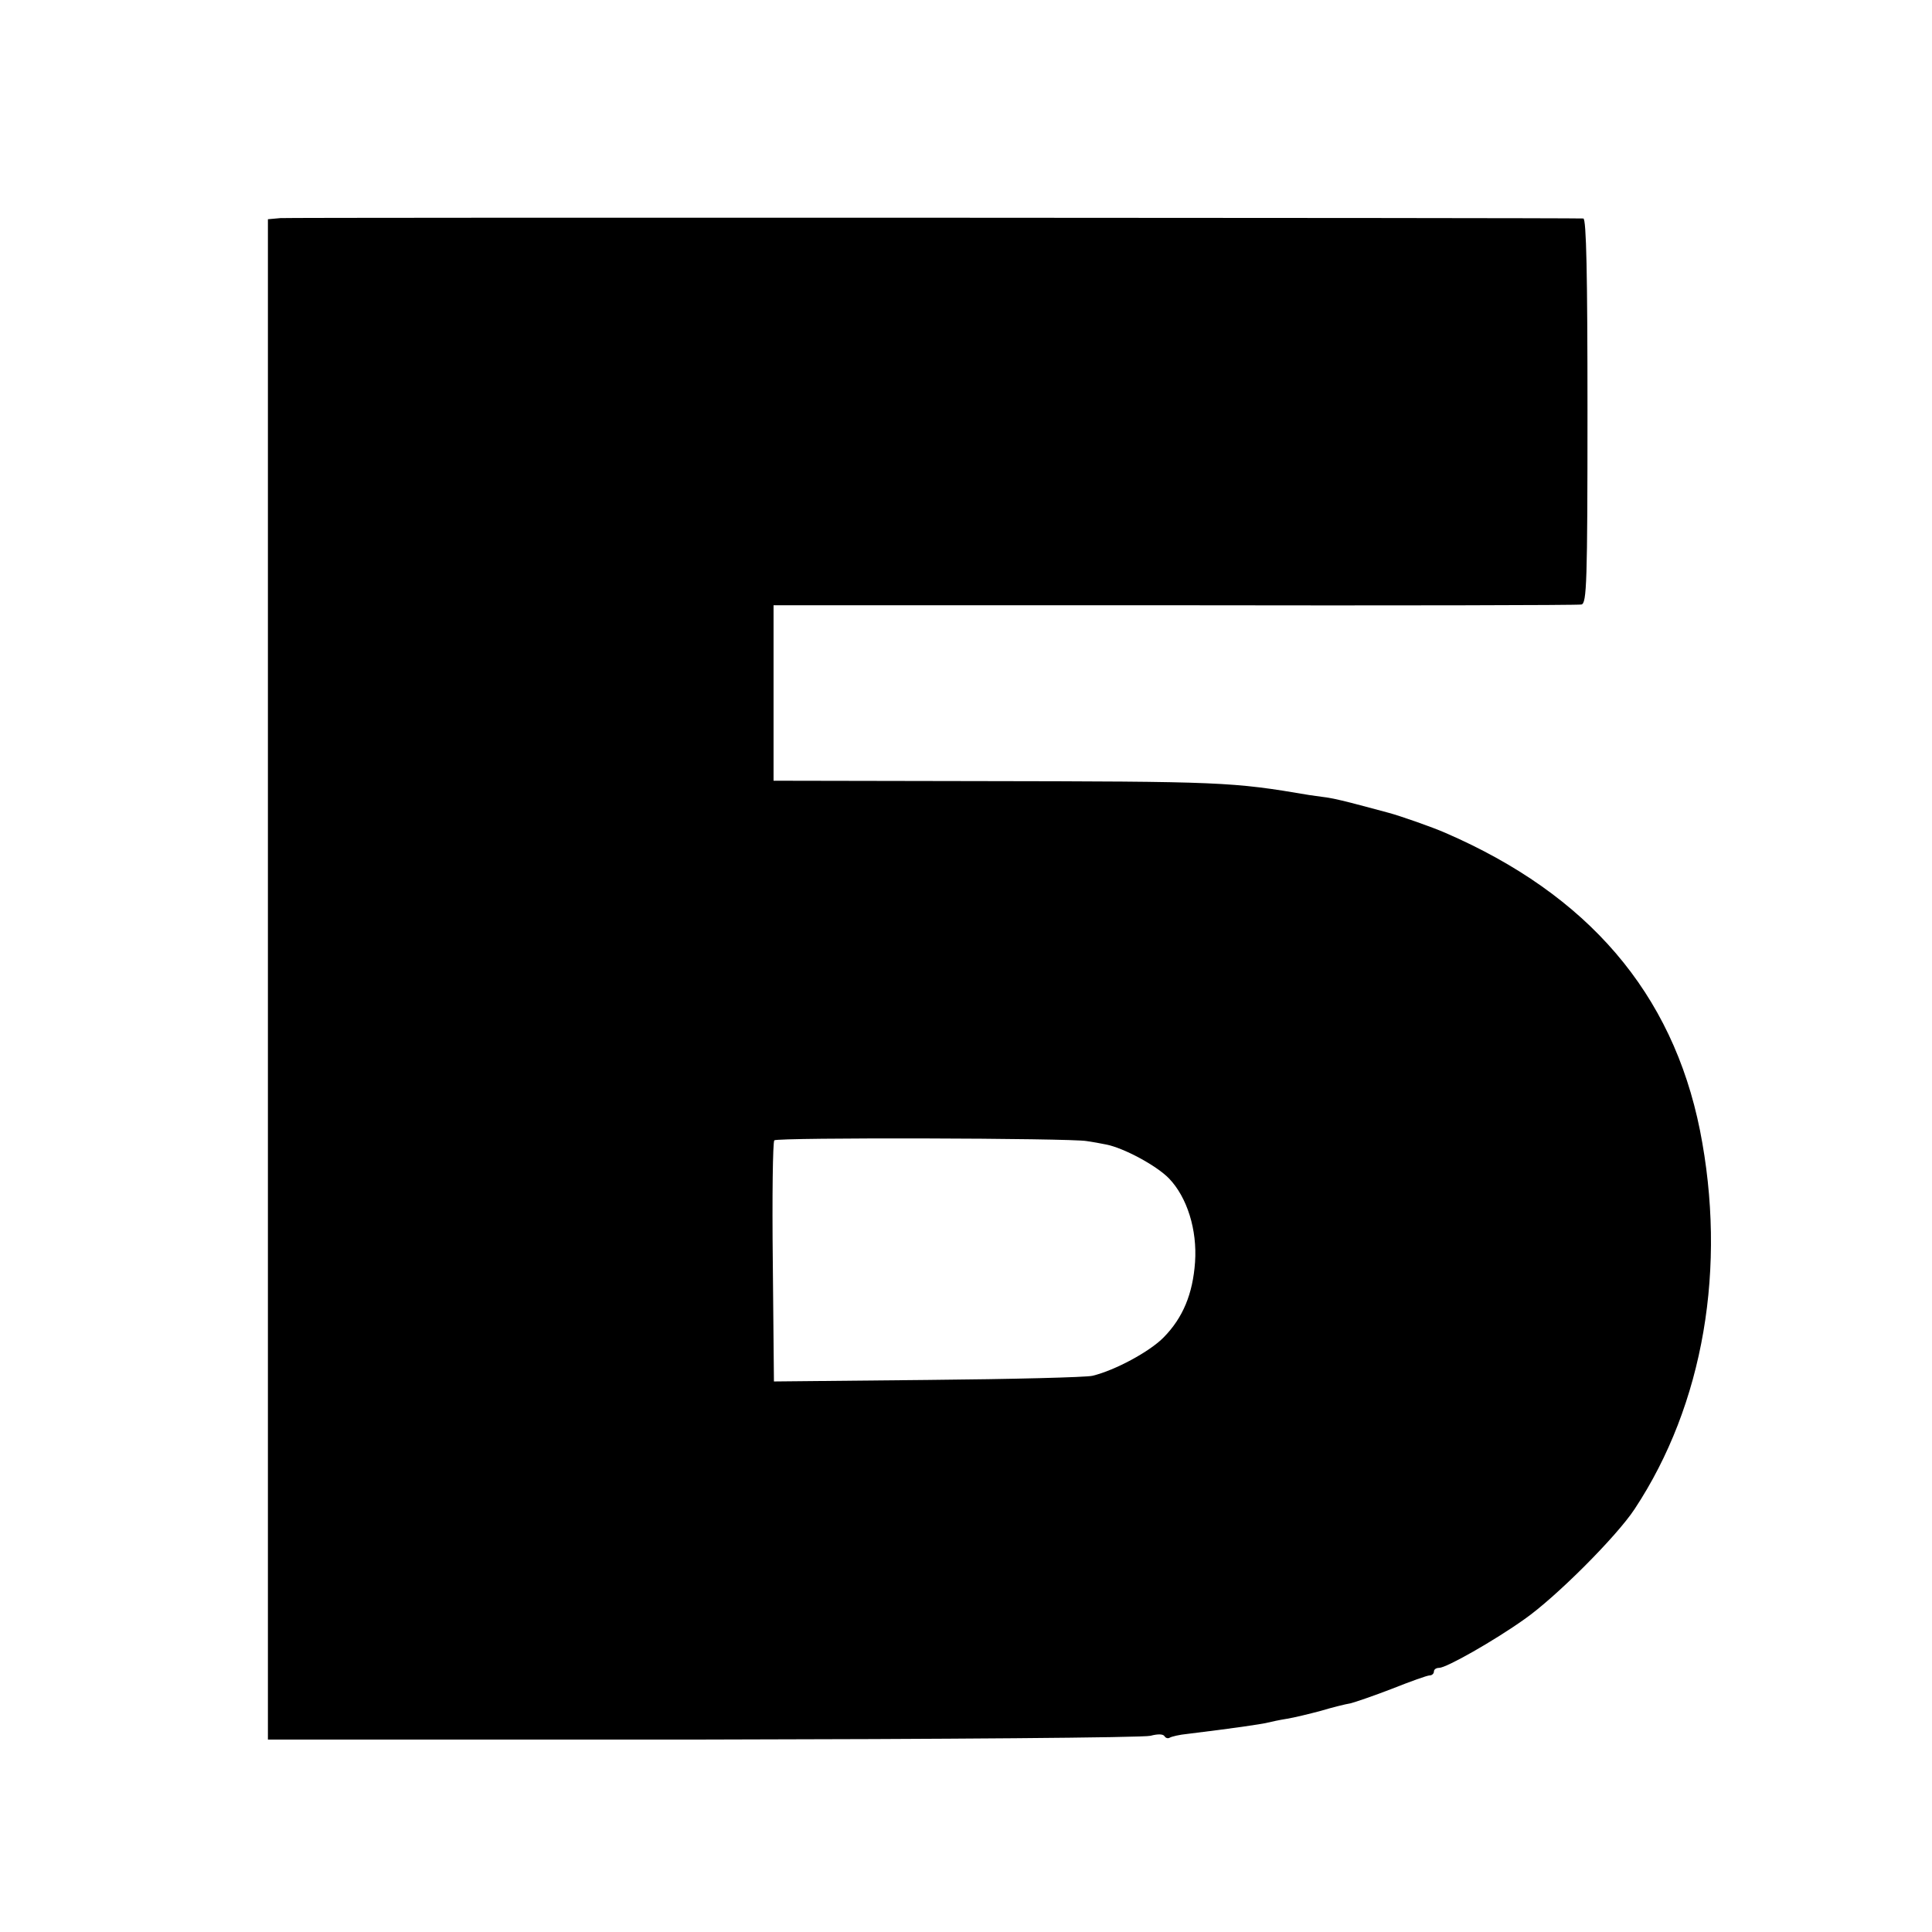
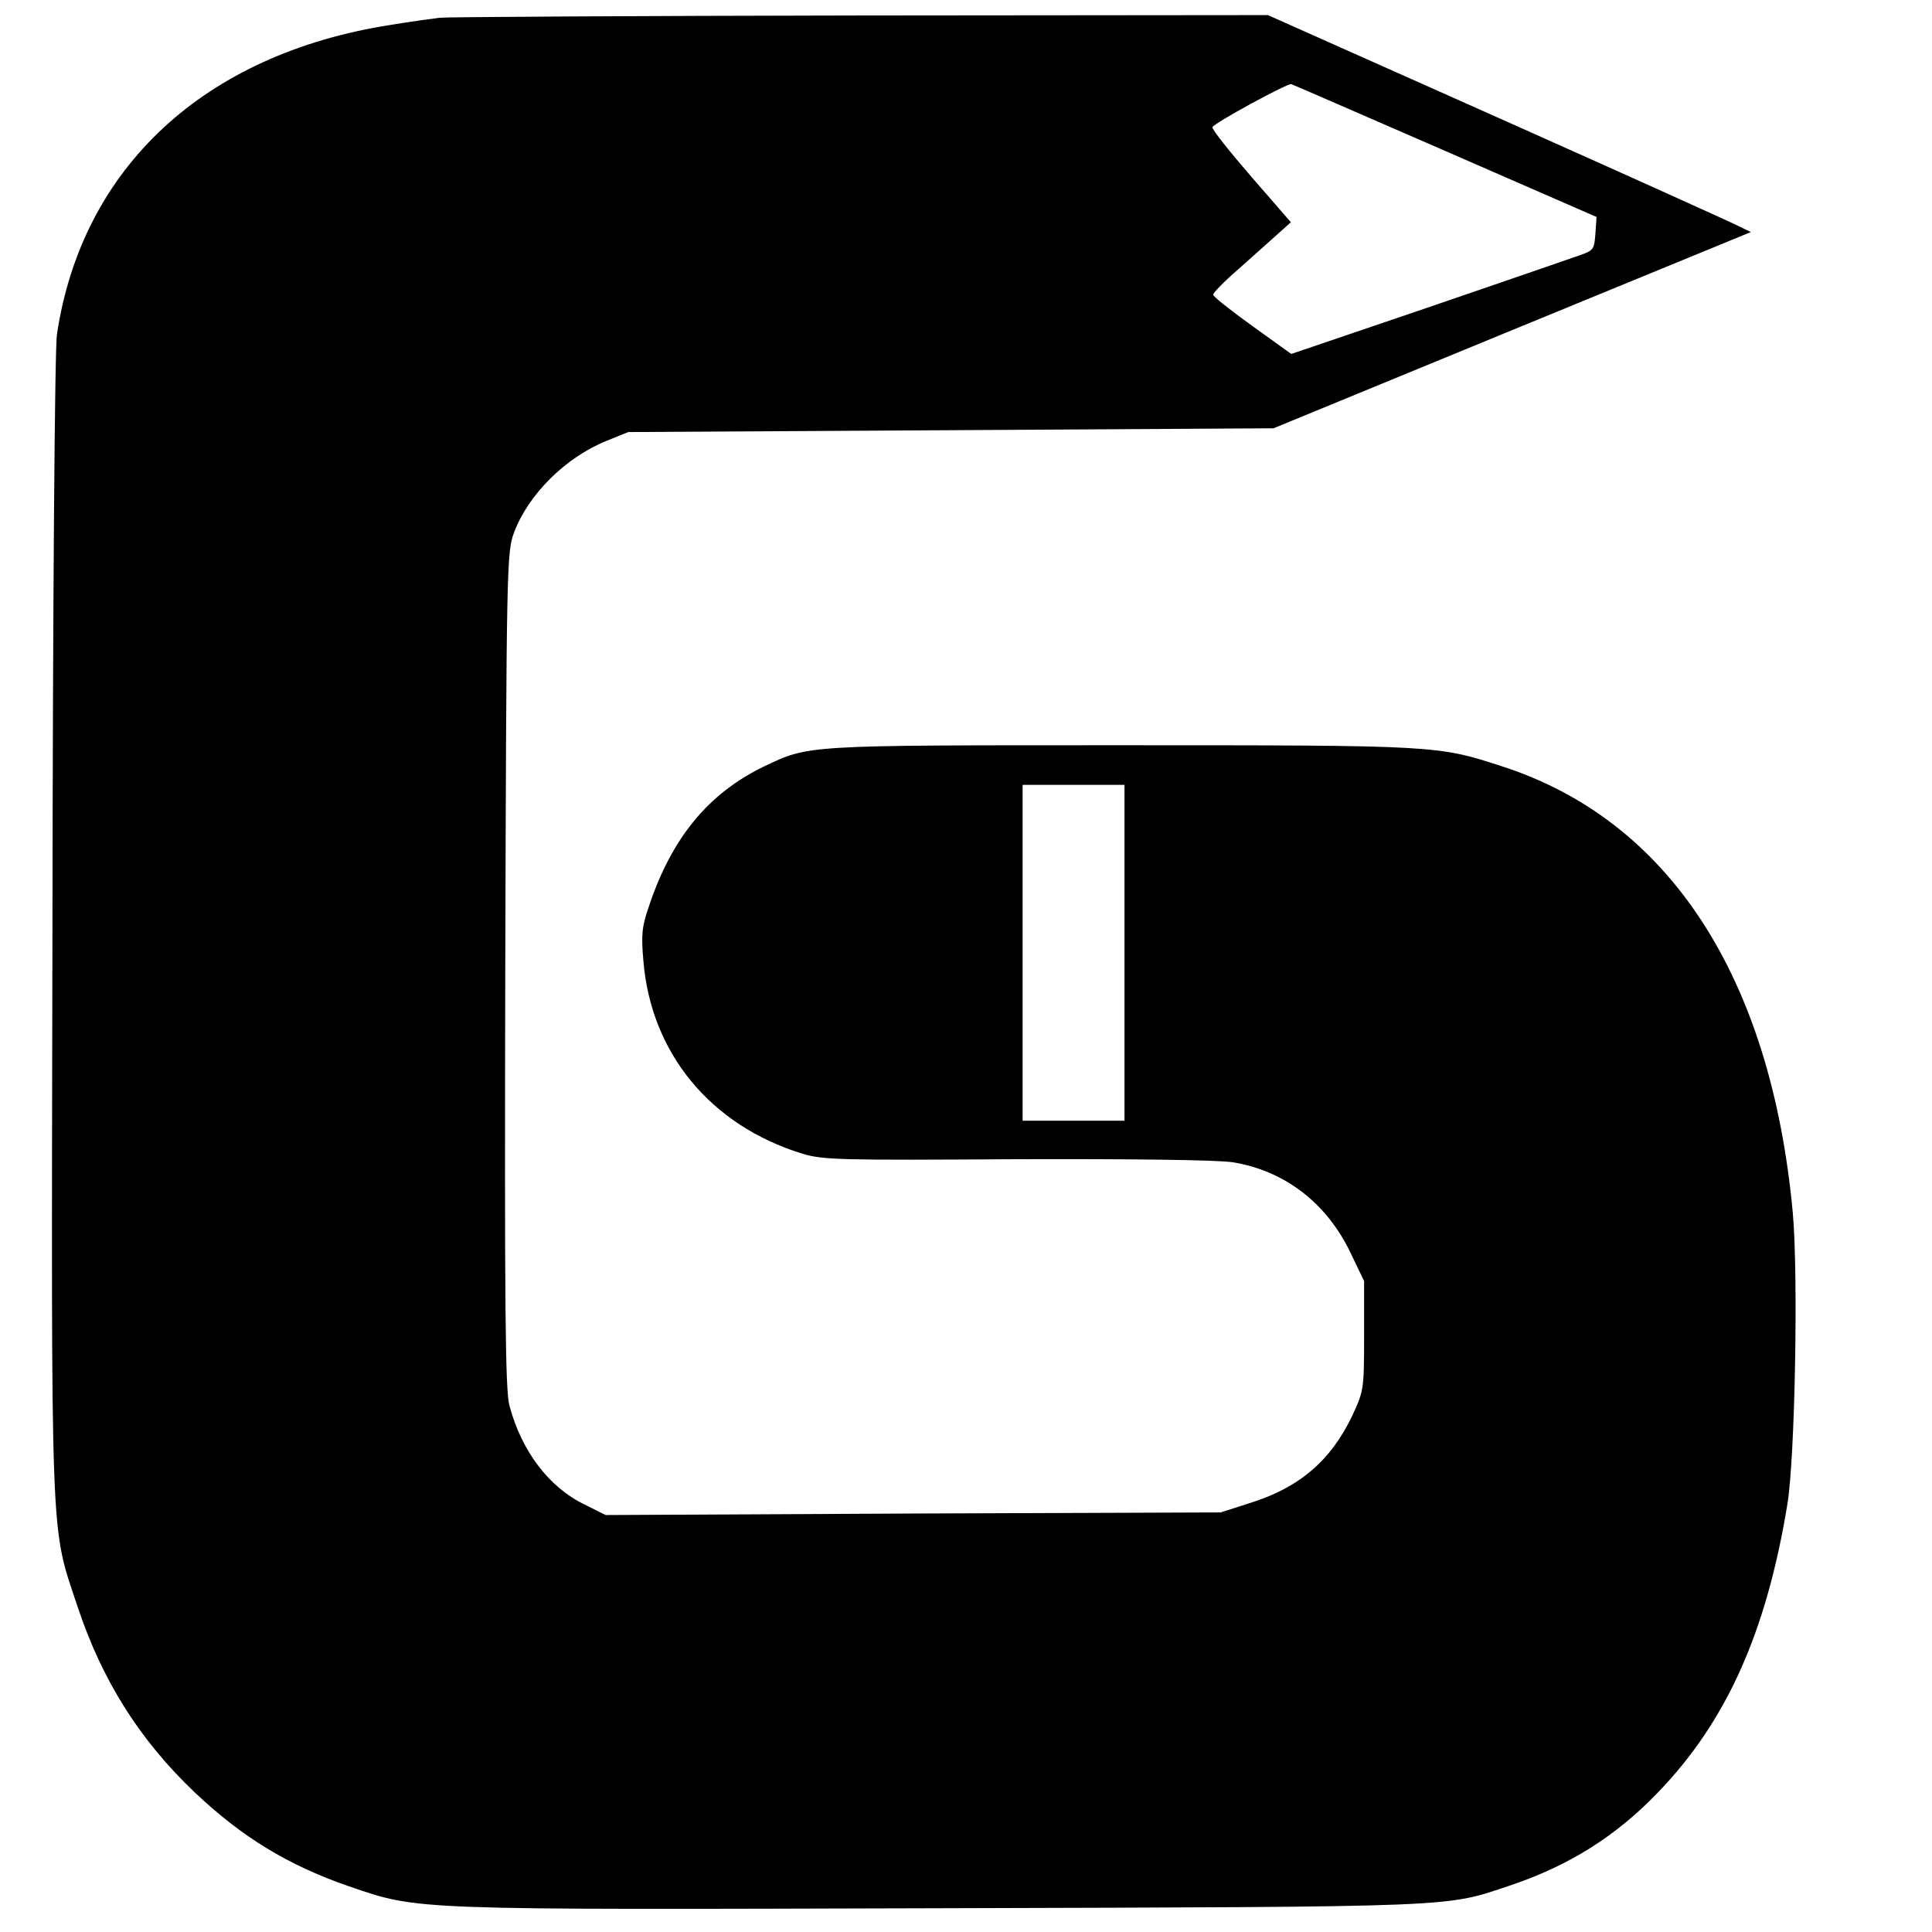
<svg xmlns="http://www.w3.org/2000/svg" version="1.0" width="512pt" height="512pt" viewBox="0 0 512 512" preserveAspectRatio="xMidYMid meet">
  <g transform="translate(0,512) scale(0.1,-0.1)" fill="#000000" stroke="none">
-     <path d="M743 4542 l-33 -3 0 -2015 0 -2014 1154 0 c635 1 1168 5 1185 10 19 5 33 5 37 -1 3 -5 9 -7 14 -4 5 3 26 8 47 10 122 15 192 25 213 30 8 2 31 7 50 10 19 3 60 13 90 21 30 9 66 18 79 20 12 3 62 20 111 39 48 19 92 35 99 35 6 0 11 5 11 10 0 6 6 10 14 10 19 0 146 72 226 129 83 58 244 219 292 292 183 277 245 641 173 1004 -73 363 -296 624 -675 788 -34 15 -120 45 -150 53 -8 2 -42 11 -75 20 -33 9 -71 18 -85 20 -14 2 -36 5 -50 7 -206 35 -230 36 -877 37 l-543 1 0 233 0 232 1063 0 c584 -1 1069 0 1078 2 14 3 16 57 16 513 0 362 -3 509 -11 510 -45 2 -3428 3 -3453 1z m2137 -2446 c14 -2 37 -6 51 -9 47 -9 134 -56 167 -90 48 -50 75 -136 69 -222 -6 -84 -32 -147 -83 -199 -37 -38 -130 -88 -189 -102 -16 -4 -213 -9 -437 -11 l-407 -4 -3 316 c-2 174 0 319 4 323 8 8 786 6 828 -2z" />
+     <path d="M1165 5073 c-16 -2 -75 -10 -130 -19 -493 -77 -817 -377 -884 -819 -6 -34 -11 -718 -12 -1565 -3 -1680 -7 -1586 67 -1809 65 -195 164 -352 310 -491 126 -119 247 -193 409 -249 188 -64 156 -62 1570 -58 1393 4 1332 2 1509 61 154 52 277 129 388 244 183 189 289 425 345 767 20 125 29 607 14 772 -58 625 -328 1039 -770 1182 -172 56 -173 56 -1011 56 -844 0 -825 1 -947 -57 -146 -71 -243 -189 -303 -369 -19 -54 -21 -77 -15 -145 20 -245 178 -436 420 -511 55 -17 99 -18 568 -15 319 1 532 -2 573 -8 138 -22 250 -108 313 -240 l36 -75 0 -145 c0 -142 -1 -146 -31 -211 -57 -120 -141 -192 -274 -233 l-75 -24 -815 -3 -815 -4 -56 28 c-95 46 -167 142 -199 262 -11 40 -13 262 -11 1155 3 1070 4 1107 23 1158 38 102 137 200 246 244 l57 23 855 5 855 5 632 260 633 260 -33 16 c-17 9 -305 139 -639 288 l-608 271 -1082 -1 c-596 -1 -1096 -4 -1113 -6z m2665 -353 l401 -175 -3 -44 c-3 -42 -5 -45 -43 -58 -22 -8 -203 -70 -401 -138 l-362 -123 -103 74 c-57 41 -104 78 -104 83 0 5 29 35 65 66 36 32 82 73 103 92 l38 34 -106 122 c-58 67 -104 125 -102 130 3 10 199 117 209 114 4 -1 187 -81 408 -177z m-850 -2125 l0 -445 -135 0 -135 0 0 445 0 445 135 0 135 0 0 -445z" />
  </g>
</svg>
